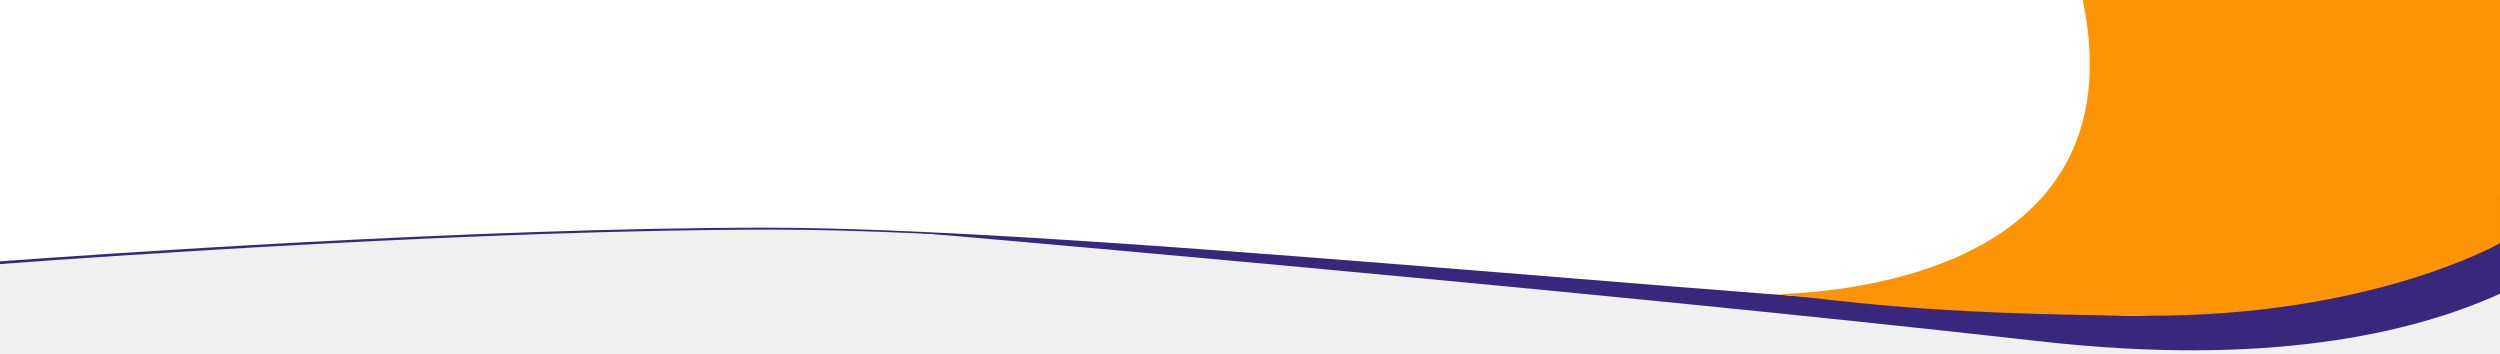
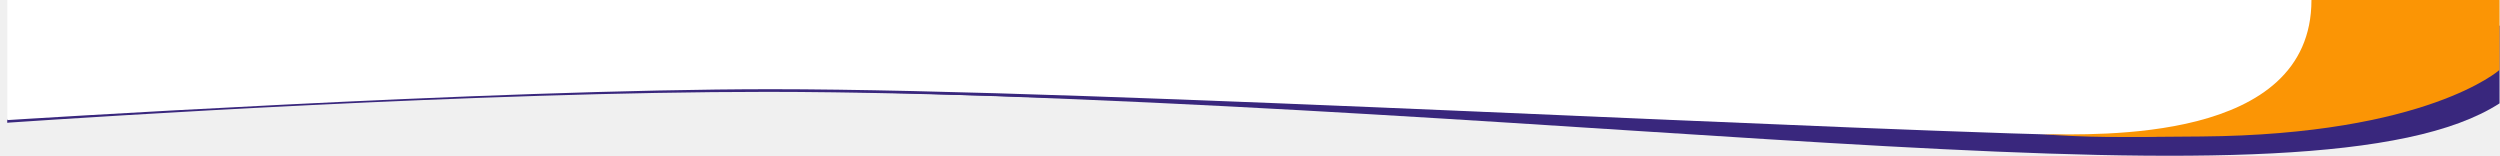
- <svg xmlns="http://www.w3.org/2000/svg" width="100%" height="100%" viewBox="0 0 1928 273" version="1.1" xml:space="preserve" style="fill-rule:evenodd;clip-rule:evenodd;">
-   <g transform="matrix(1,0,0,1,-35.1874,-32.6238)">
+ <svg xmlns="http://www.w3.org/2000/svg" width="100%" height="100%" viewBox="0 0 1926 120" version="1.1" xml:space="preserve" style="fill-rule:evenodd;clip-rule:evenodd;">
+   <g transform="matrix(1,0,0,1,-29.5276,-317.002)">
    <g transform="matrix(1,0,0,1,-6649,171)">
-       <g transform="matrix(0.777554,0,0,0.777554,497.412,-290.777)">
+       <g transform="matrix(0.774328,0,0,0.712701,523.079,-111.706)">
        <g>
-           <g transform="matrix(0.63674,0,0,0.749465,7967,49.1049)">
-             <rect x="0" y="196" width="3878" height="467" style="fill:none;" />
+           <g transform="matrix(1.28608,0,0,1.28608,7968.45,98.9342)">
+             <path d="M1918.88,225.79L652.737,225.79L570.639,279.946C1246.31,290.69 1776.28,391.317 1918.87,291.107L1918.88,225.79Z" style="fill:rgb(57,39,125);" />
          </g>
-           <g transform="matrix(0.63674,0,0,0.749465,7967,49.1049)">
-             <path d="M0,541.869L0,663L3878,663L3878,518.849C3782.16,558.615 3591.69,617.408 3309.41,613.802C2885.26,608.383 1700.1,497.294 1188.63,497.294C733.437,497.294 128.589,533.777 1.008,541.805L0,541.869Z" style="fill:none;" />
-           </g>
-           <g transform="matrix(0.63674,0,0,0.749465,7967,49.1049)">
-             <path d="M3878,453.942L3878,196L0,196L0,663L3878,663L3878,584.693C3737.94,638.56 3512.21,681.341 3161.44,647.669C2427.62,577.223 1349.47,499.362 1349.47,499.362L1320.66,453.942L3878,453.942Z" style="fill:none;" />
-           </g>
-           <g transform="matrix(1.28608,0,0,1.28608,7968.45,98.9342)">
-             <path d="M1918.88,225.79L652.737,225.79L667,252.258C667,252.258 1200.79,297.632 1564.11,338.684C1737.77,358.307 1849.53,333.376 1918.88,301.985L1918.88,225.79Z" style="fill:rgb(57,39,125);" />
-           </g>
-           <g transform="matrix(1.28608,0,0,1.28608,7968.45,98.9342)">
-             <path d="M1637.37,318.948C1776.88,321.046 700.766,84.073 60.17,265.067C59.083,265.374 -0.626,276.992 -0.626,276.992C62.539,272.314 362,251.053 587.368,251.053C840.596,251.053 1427.37,315.79 1637.37,318.948Z" style="fill:white;stroke:rgb(57,39,125);stroke-width:3px;" />
+           <g transform="matrix(1.28608,0,0,1.28608,7957.52,136.08)">
+             <path d="M1607.06,289.264C1746.57,291.363 700.766,84.073 60.17,265.067C59.083,265.374 -0.366,276.973 -0.366,276.973C0.1,276.938 0.319,276.922 0.811,276.886C66.954,272.001 363.663,251.053 587.368,251.053C840.596,251.053 1397.06,286.106 1607.06,289.264Z" style="fill:white;stroke:rgb(57,39,125);stroke-width:3px;" />
          </g>
          <g transform="matrix(1.29144,0,0,1.28608,7958.17,98.9342)">
-             <path d="M1637.37,318.948C1777.12,321.05 1918.88,75.474 1918.88,75.474L-1.125,75.474L-1.125,277.029L-0.626,276.992C62.539,272.314 362,251.053 587.368,251.053C840.596,251.053 1427.37,315.79 1637.37,318.948Z" style="fill:white;" />
+             <path d="M-1.125,305.174C-1.125,305.174 370.632,279.198 587.368,279.198C840.596,279.198 1427.37,315.79 1637.37,318.948C1777.12,321.05 1918.88,204.233 1918.88,204.233L-1.125,204.233L-1.125,305.174Z" style="fill:white;" />
          </g>
-           <g transform="matrix(-0.327899,0,0,1.11923,7981.16,192.92)">
-             <path d="M74.565,234.357L40,233.612L40.002,236.01L74.565,236.846L74.565,234.357Z" style="fill:rgb(57,39,125);" />
+           <g transform="matrix(1.29144,0,0,1.40311,7911.27,-83.1963)">
+             <path d="M35.187,409.524L35.187,411.609L35.897,411.554L35.521,409.503L35.187,409.524Z" style="fill:rgb(57,39,125);" />
          </g>
-           <g id="Tracé_4" transform="matrix(1.28608,0,0,1.28608,7967,98.8182)">
-             <path d="M1920,75.564L1920,263.079C1920,263.079 1820.93,319.974 1646.22,319.04C1471.51,318.106 1409.97,306.789 1367.92,303.052C1326.51,299.372 1648.78,320.451 1598.27,75.564" style="fill:rgb(251,149,5);fill-rule:nonzero;" />
+           <g transform="matrix(1.28608,0,0,1.28608,7967,98.8182)">
+             <path d="M1920,204.329L1920,263.079C1920,263.079 1864.11,317.442 1689.4,319.04C1615.54,319.716 1606.18,319.92 1565.99,317.222C1608.39,317.162 1774.53,325.143 1774.49,204.329L1920,204.329Z" style="fill:rgb(251,149,5);fill-rule:nonzero;" />
          </g>
        </g>
      </g>
    </g>
  </g>
</svg>
